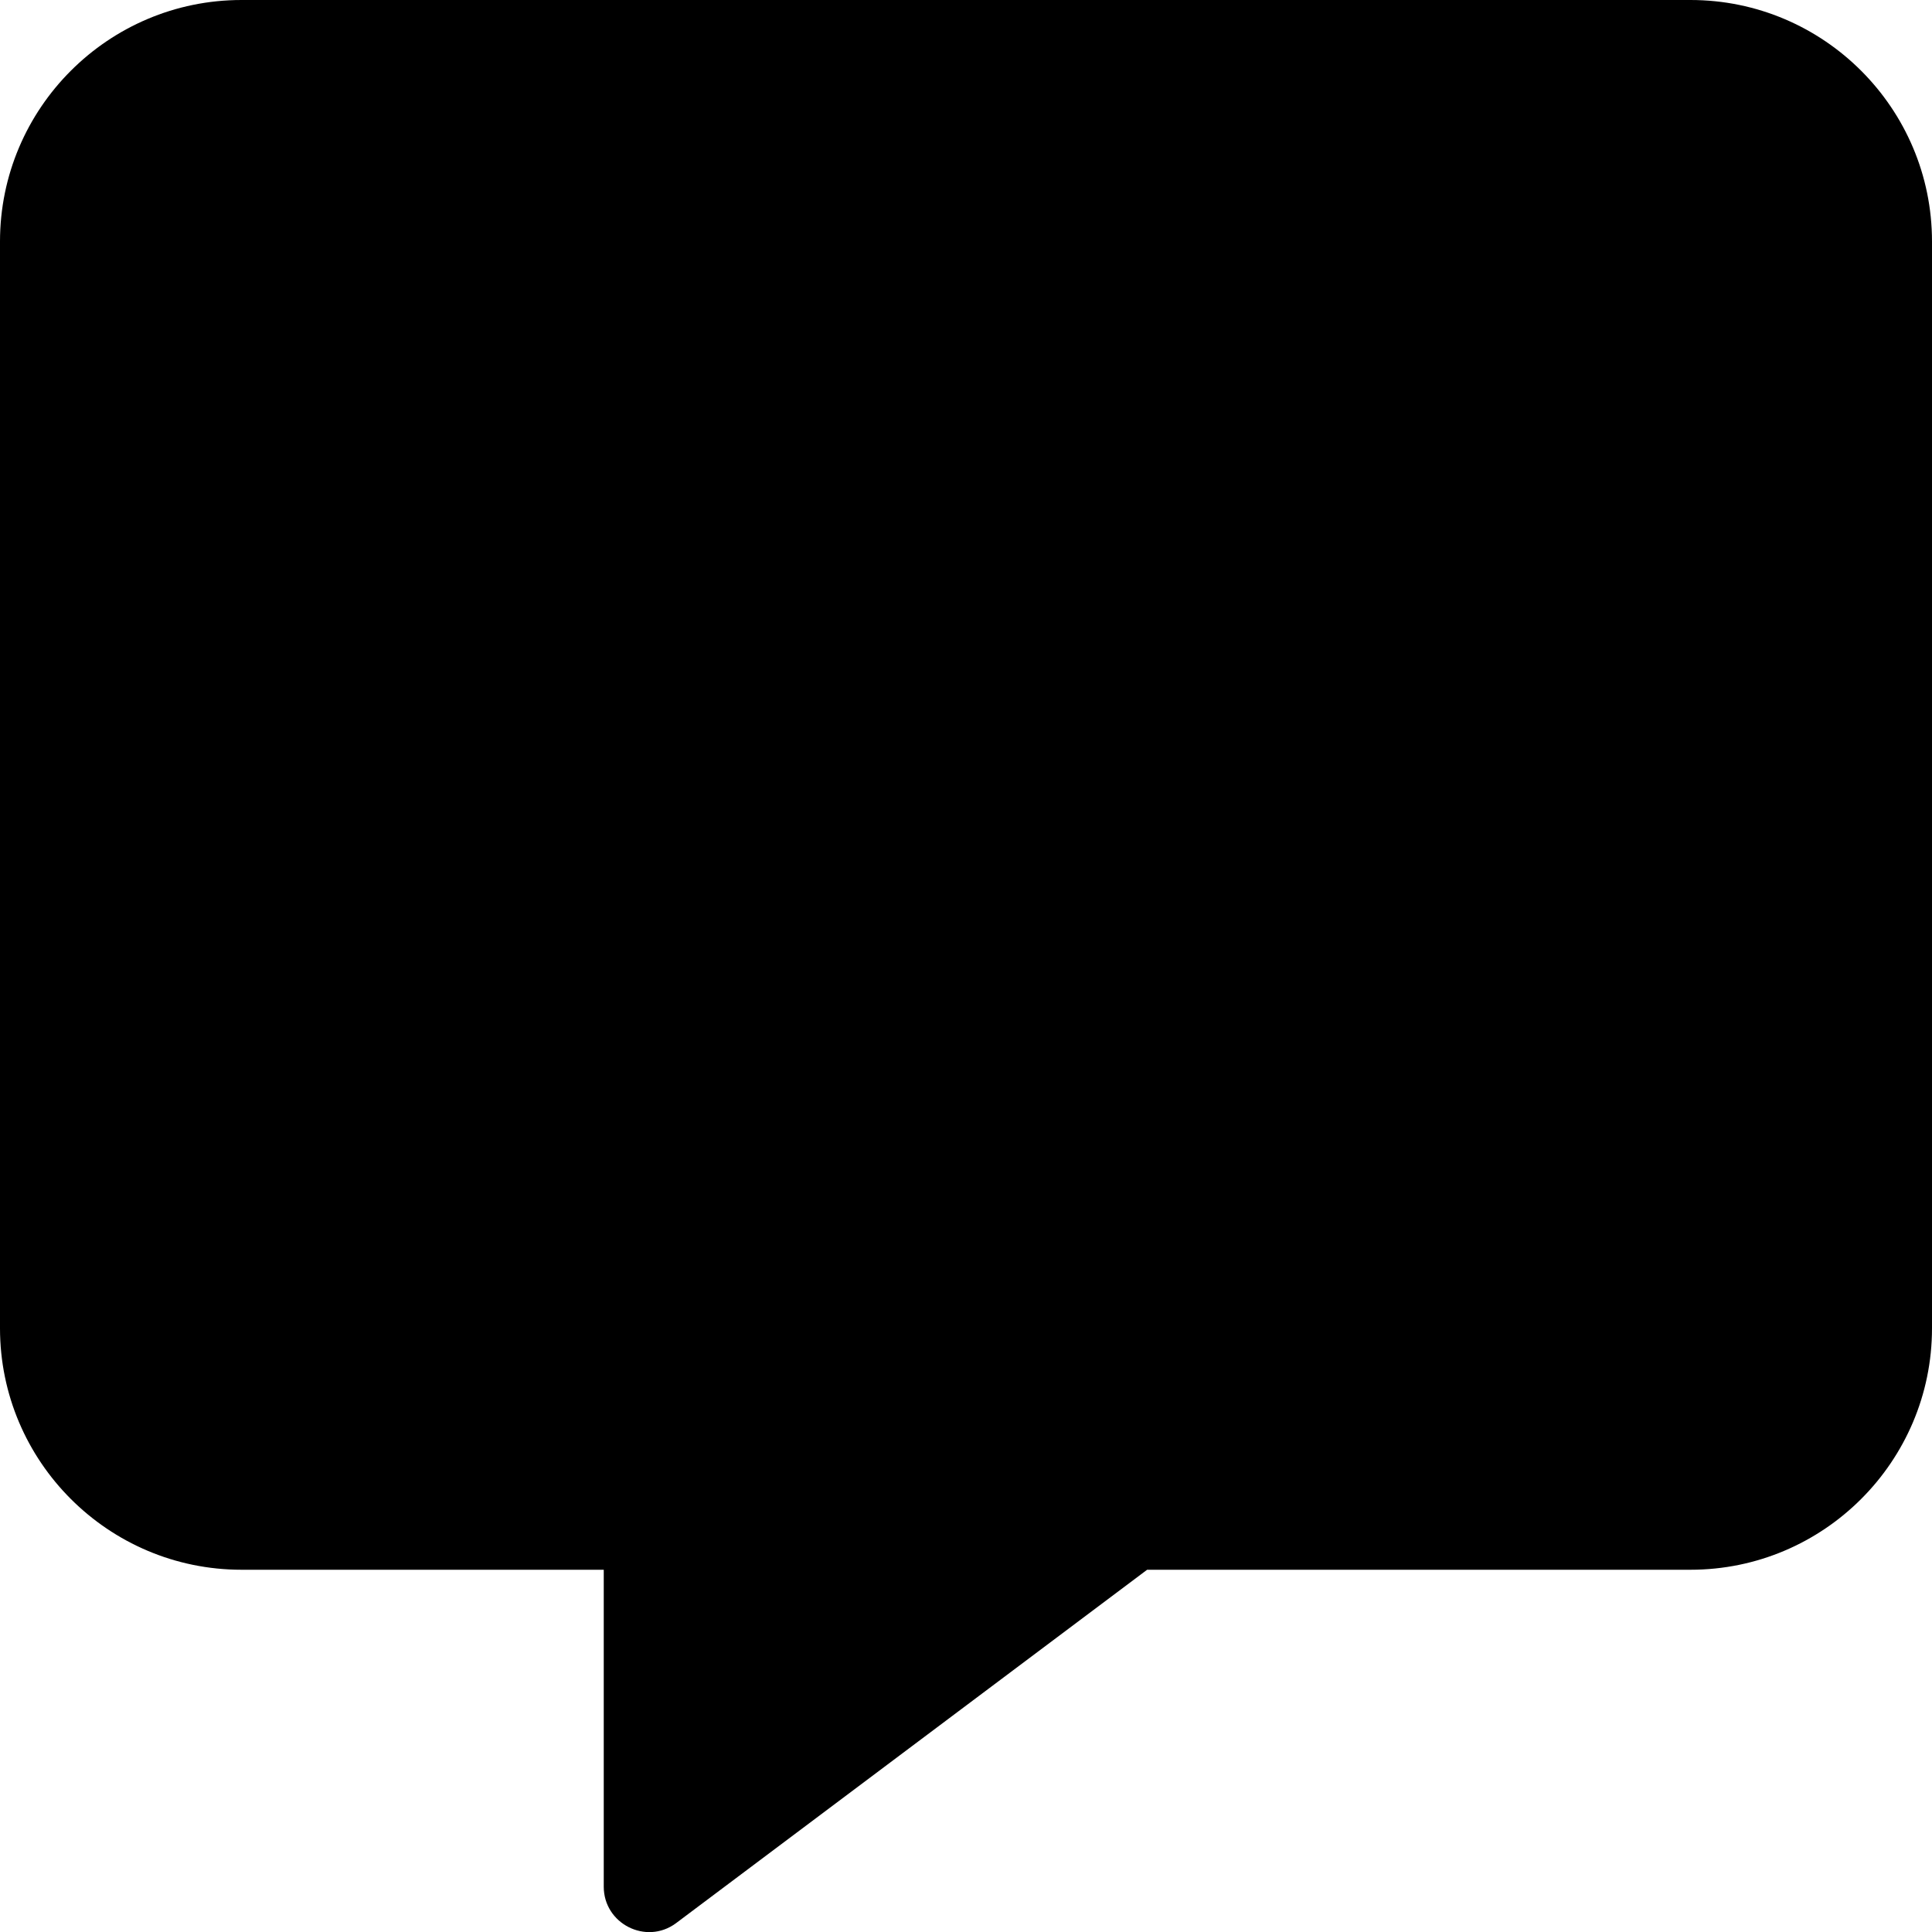
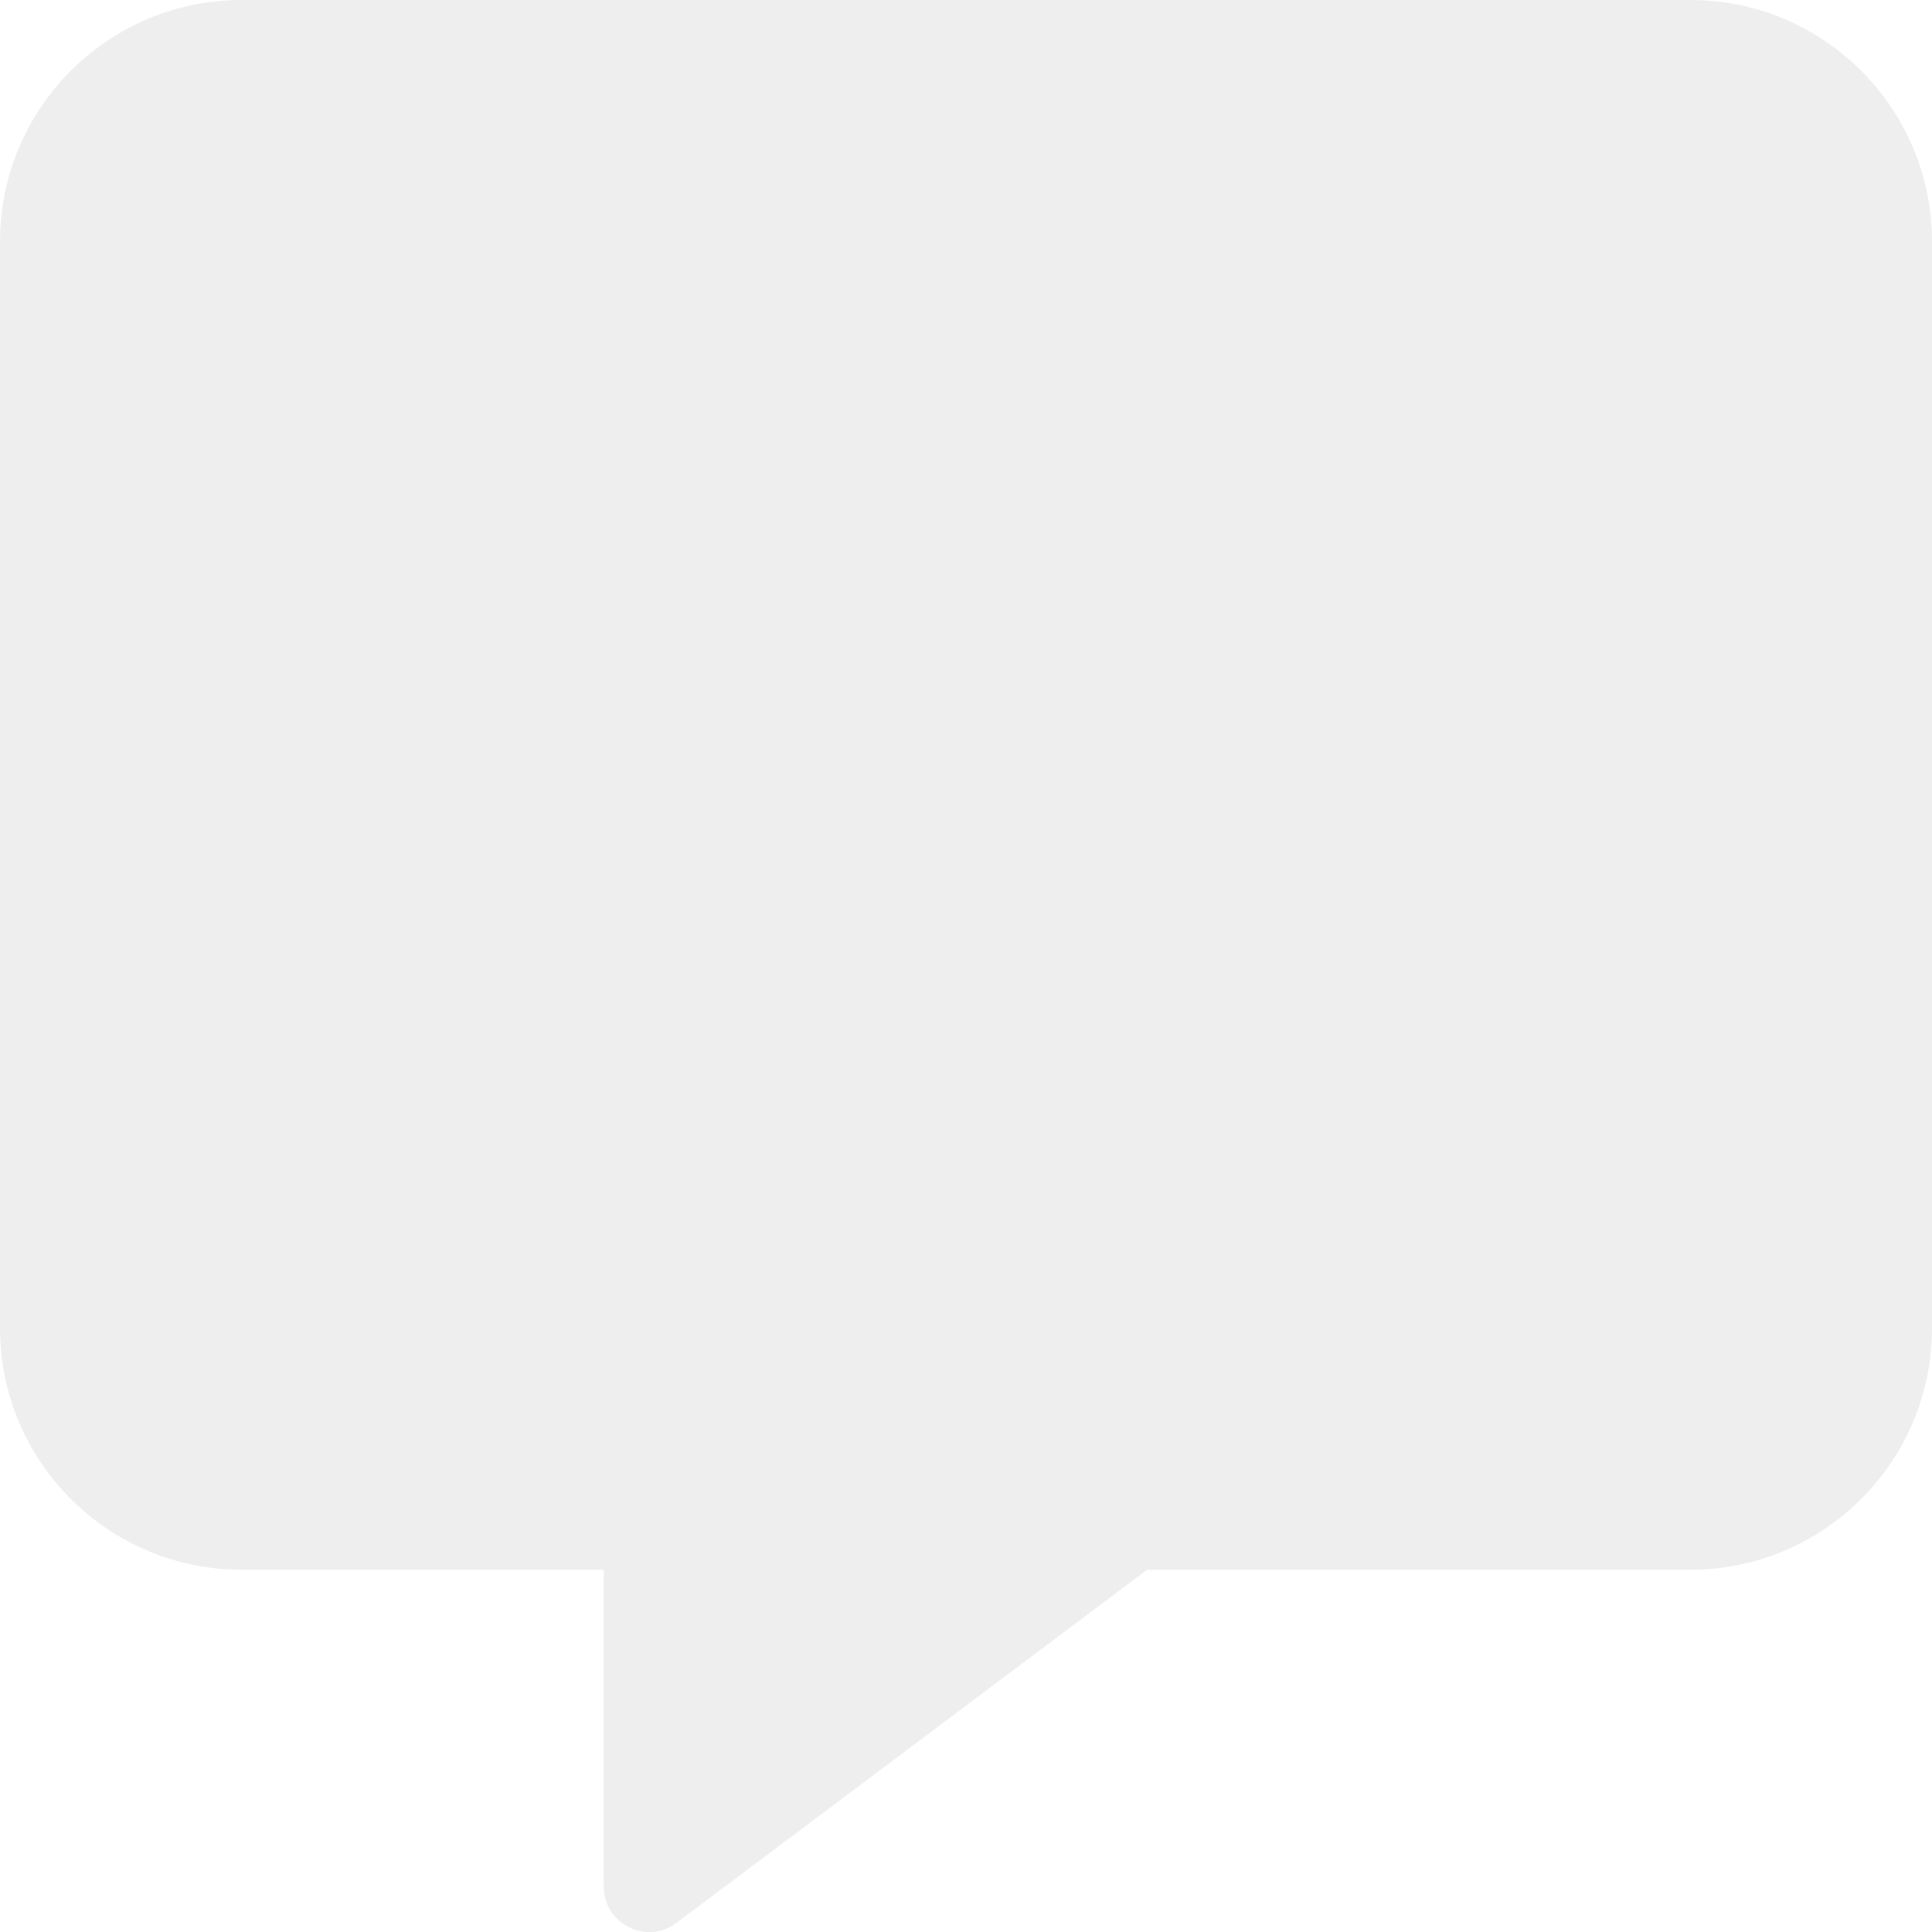
<svg xmlns="http://www.w3.org/2000/svg" aria-hidden="true" focusable="false" data-prefix="fas" data-icon="comment-alt" class="svg-inline--fa fa-comment-alt fa-w-16" role="img" viewBox="0 0 512 512">
-   <path fill="currentColor" d="M448 0H64C28.7 0 0 28.7 0 64v288c0 35.3 28.7 64 64 64h96v84c0 9.8 11.2 15.5 19.1 9.7L304 416h144c35.3 0 64-28.7 64-64V64c0-35.3-28.7-64-64-64z" />
+   <path fill="#eee" d="M448 0H64C28.7 0 0 28.7 0 64v288c0 35.3 28.7 64 64 64h96v84c0 9.8 11.2 15.5 19.1 9.7L304 416h144c35.3 0 64-28.7 64-64V64c0-35.3-28.7-64-64-64z" />
</svg>
